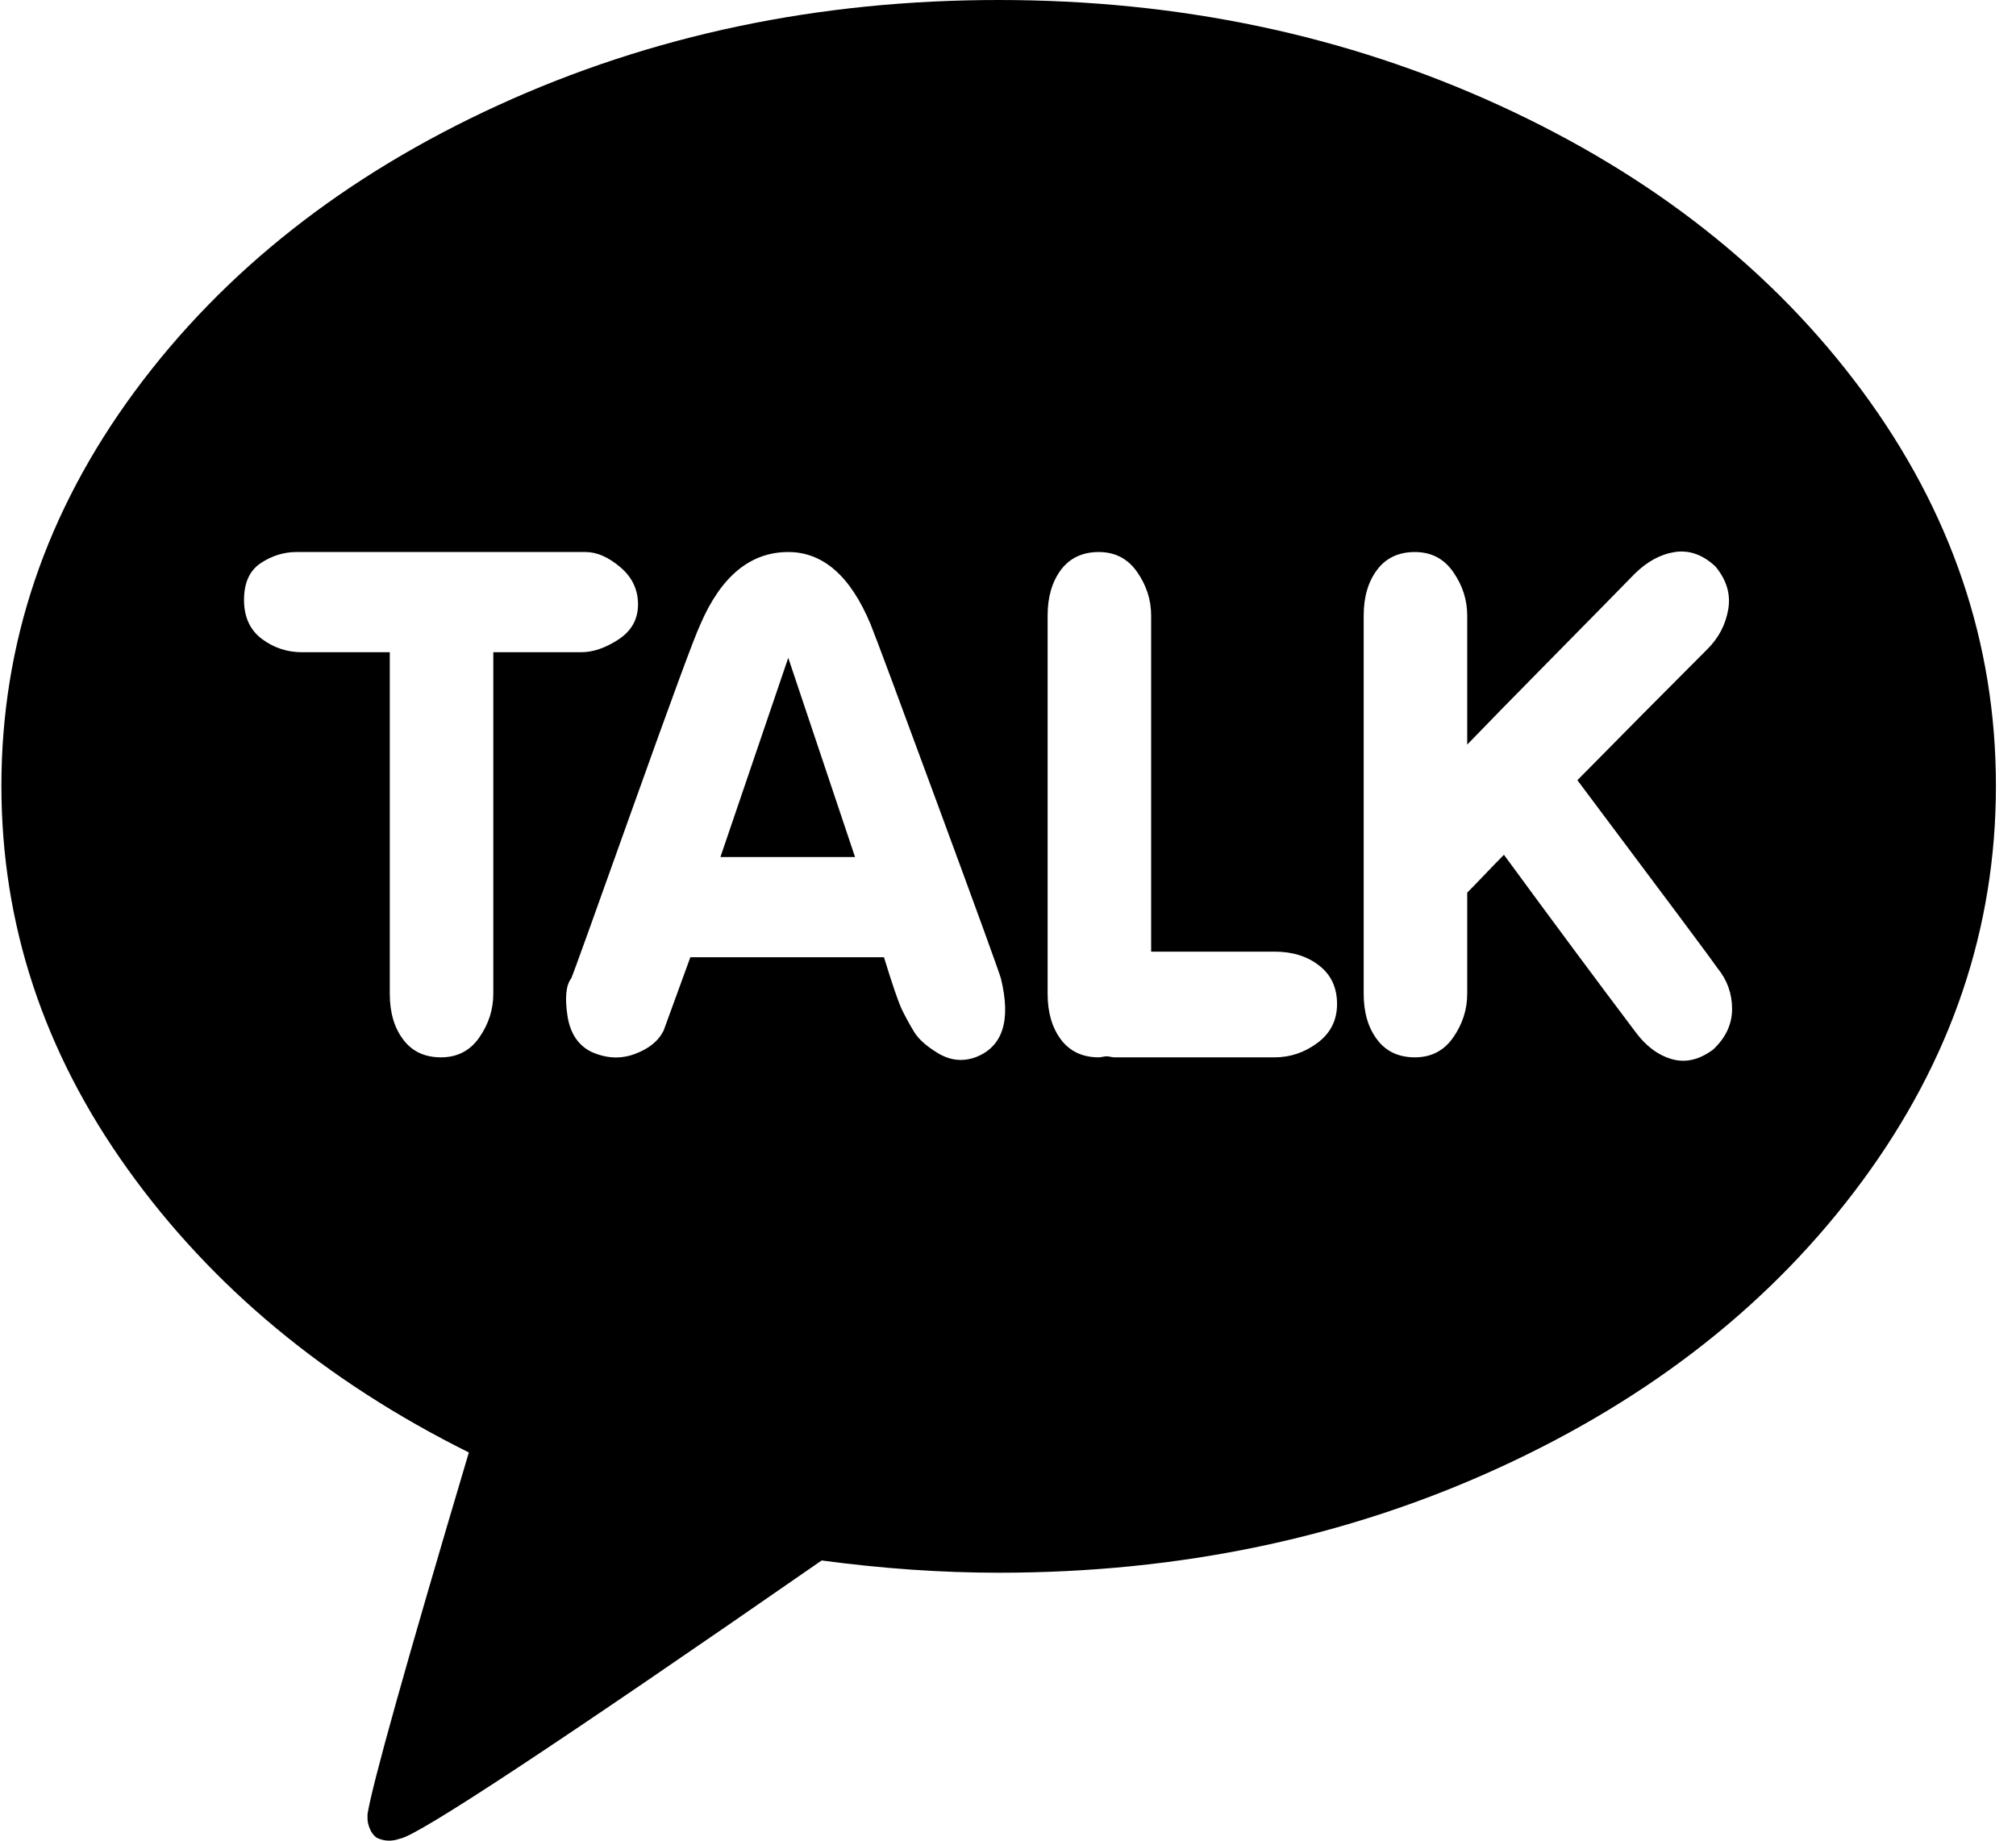
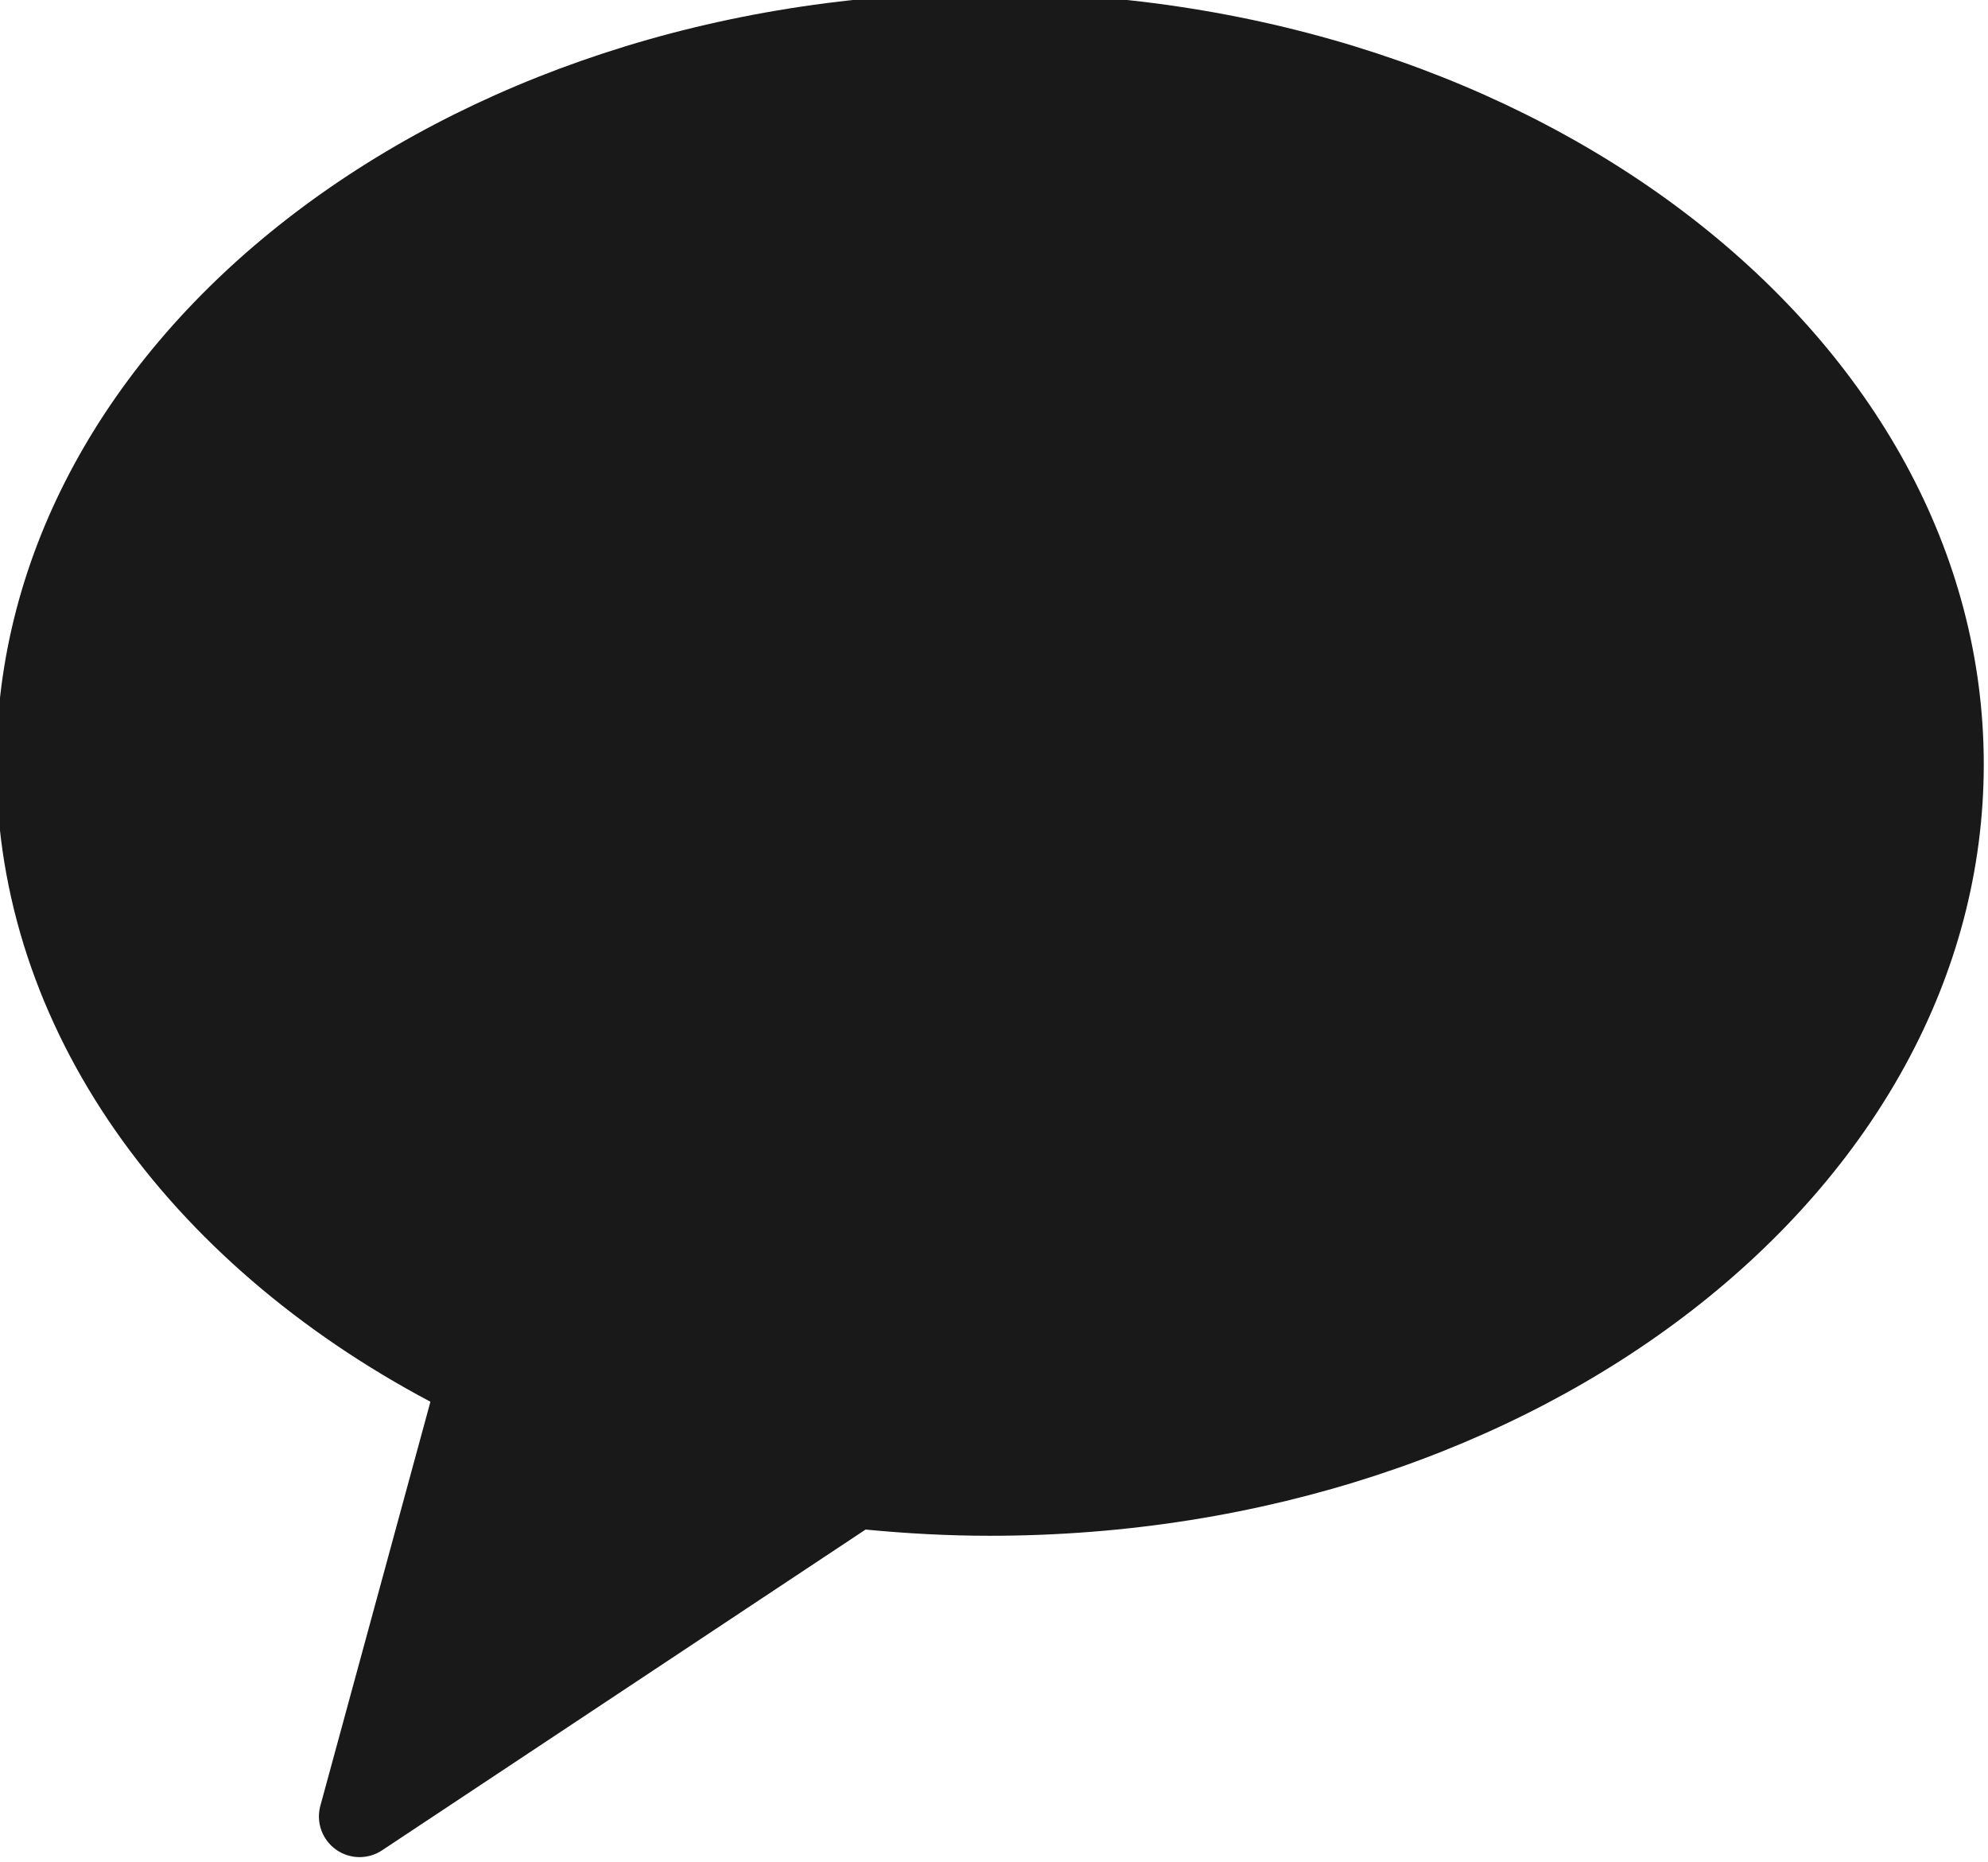
- <svg xmlns="http://www.w3.org/2000/svg" width="23" height="21" viewBox="0 0 23 21" fill="none">
-   <path d="M11.393 0C13.45 0 15.353 0.4 17.101 1.2C18.849 2 20.231 3.088 21.247 4.463C22.263 5.839 22.771 7.34 22.771 8.965C22.771 10.59 22.263 12.093 21.247 13.473C20.231 14.853 18.851 15.943 17.107 16.743C15.364 17.543 13.459 17.943 11.393 17.943C10.741 17.943 10.068 17.896 9.374 17.803C6.36 19.894 4.756 20.952 4.562 20.977C4.468 21.011 4.38 21.007 4.295 20.965C4.261 20.939 4.236 20.905 4.219 20.863C4.202 20.821 4.193 20.783 4.193 20.749V20.698C4.244 20.368 4.629 18.992 5.349 16.571C3.715 15.758 2.418 14.681 1.457 13.339C0.496 11.998 0.016 10.54 0.016 8.965C0.016 7.34 0.524 5.839 1.539 4.463C2.555 3.088 3.937 2 5.685 1.2C7.434 0.4 9.336 0 11.393 0ZM5.628 11.339V7.441H6.631C6.767 7.441 6.909 7.392 7.057 7.295C7.205 7.198 7.279 7.064 7.279 6.895C7.279 6.726 7.211 6.584 7.076 6.47C6.94 6.355 6.809 6.298 6.682 6.298H3.381C3.237 6.298 3.101 6.341 2.974 6.425C2.847 6.51 2.784 6.65 2.784 6.844C2.784 7.039 2.852 7.187 2.987 7.289C3.122 7.39 3.275 7.441 3.444 7.441H4.447V11.339C4.447 11.551 4.498 11.725 4.6 11.86C4.701 11.995 4.845 12.063 5.031 12.063C5.218 12.063 5.364 11.987 5.469 11.835C5.575 11.682 5.628 11.517 5.628 11.339ZM11.127 12.063C11.44 11.945 11.537 11.644 11.419 11.162C11.385 11.052 11.146 10.393 10.701 9.187C10.257 7.981 10.001 7.293 9.933 7.124C9.704 6.573 9.391 6.298 8.993 6.298C8.562 6.298 8.227 6.573 7.99 7.124C7.922 7.268 7.664 7.968 7.215 9.225C6.767 10.482 6.534 11.128 6.517 11.162C6.458 11.238 6.443 11.378 6.473 11.581C6.502 11.784 6.593 11.924 6.746 12C6.915 12.076 7.08 12.085 7.241 12.025C7.402 11.966 7.512 11.877 7.571 11.758L7.876 10.921H10.085C10.178 11.225 10.246 11.424 10.289 11.517C10.331 11.602 10.377 11.687 10.428 11.771C10.479 11.856 10.572 11.938 10.707 12.019C10.843 12.099 10.983 12.114 11.127 12.063ZM14.542 12.063C14.72 12.063 14.883 12.008 15.031 11.898C15.179 11.788 15.254 11.64 15.254 11.454C15.254 11.268 15.186 11.121 15.05 11.016C14.915 10.91 14.745 10.857 14.542 10.857H13.133V7.022C13.133 6.844 13.08 6.679 12.974 6.527C12.868 6.374 12.722 6.298 12.536 6.298C12.35 6.298 12.206 6.366 12.104 6.501C12.003 6.637 11.952 6.81 11.952 7.022V11.339C11.952 11.551 12.003 11.725 12.104 11.86C12.206 11.995 12.35 12.063 12.536 12.063C12.544 12.063 12.559 12.061 12.581 12.057C12.602 12.053 12.617 12.051 12.625 12.051C12.633 12.051 12.648 12.053 12.669 12.057C12.691 12.061 12.705 12.063 12.714 12.063H14.542ZM19.545 11.974C19.689 11.839 19.761 11.684 19.761 11.511C19.761 11.337 19.706 11.183 19.596 11.047C19.545 10.971 19.012 10.256 17.996 8.901C18.487 8.402 18.983 7.903 19.482 7.403C19.609 7.276 19.687 7.126 19.717 6.952C19.747 6.779 19.698 6.616 19.571 6.463C19.427 6.328 19.272 6.273 19.107 6.298C18.942 6.324 18.788 6.408 18.644 6.552C18.619 6.578 18.508 6.69 18.314 6.889C18.119 7.088 17.867 7.344 17.558 7.657C17.249 7.97 16.976 8.25 16.739 8.495V7.022C16.739 6.844 16.686 6.679 16.58 6.527C16.475 6.374 16.329 6.298 16.142 6.298C15.956 6.298 15.812 6.366 15.711 6.501C15.609 6.637 15.558 6.81 15.558 7.022V11.339C15.558 11.551 15.609 11.725 15.711 11.86C15.812 11.995 15.956 12.063 16.142 12.063C16.329 12.063 16.475 11.987 16.58 11.835C16.686 11.682 16.739 11.517 16.739 11.339V10.184C16.773 10.15 16.837 10.085 16.93 9.987C17.023 9.89 17.099 9.811 17.158 9.752C17.717 10.514 18.216 11.187 18.657 11.771C18.775 11.932 18.913 12.036 19.069 12.082C19.226 12.129 19.385 12.093 19.545 11.974ZM8.219 9.778L8.993 7.505L9.755 9.778H8.219Z" fill="black" />
+ <svg xmlns="http://www.w3.org/2000/svg" width="47" height="44" viewBox="0 0 47 44">
+   <defs>
+     <style>
+       .cls-1 {
+         fill-opacity: 0.9;
+         fill-rule: evenodd;
+       }
+     </style>
+   </defs>
+   <path class="cls-1" d="M23.406-.172C10.431-.172-0.086,7.993-0.086,18.064c0,6.262,4.068,11.785,10.262,15.068L7.569,42.7A0.961,0.961,0,0,0,9.04,43.73l11.424-7.577c0.964,0.093,1.944.147,2.941,0.147C36.38,36.3,46.9,28.135,46.9,18.064S36.38-.172,23.406-0.172" />
</svg>
